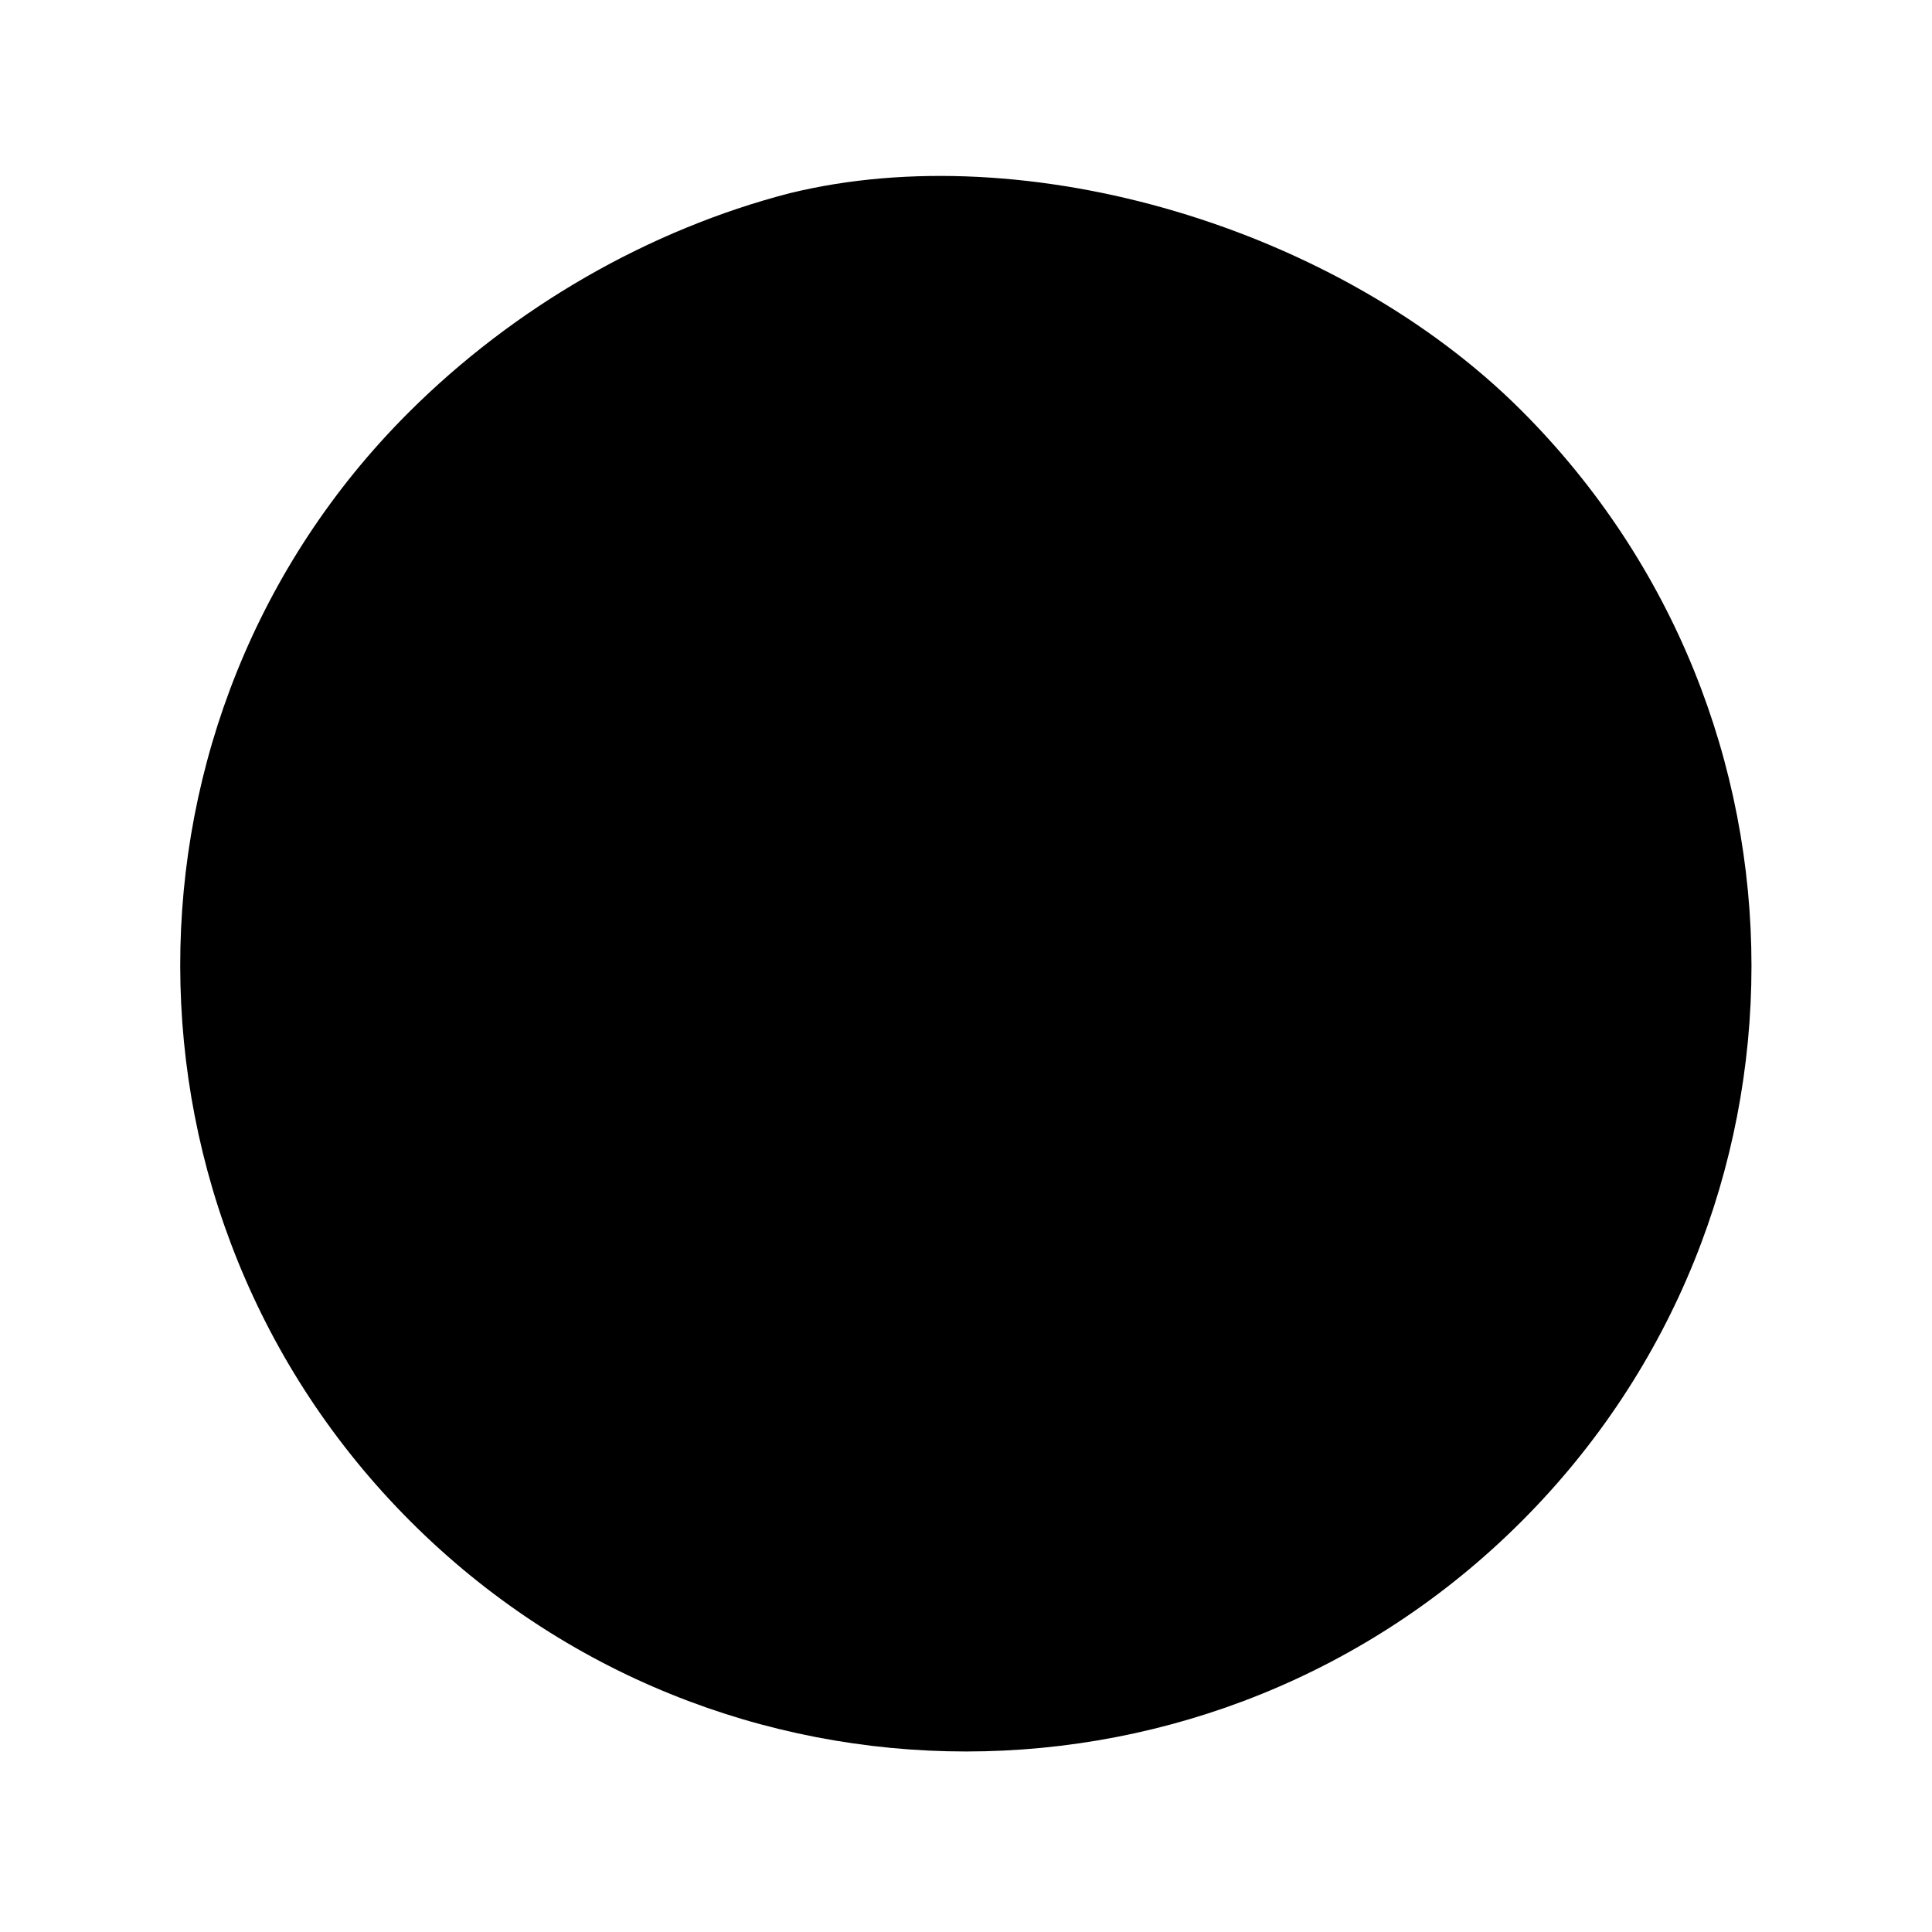
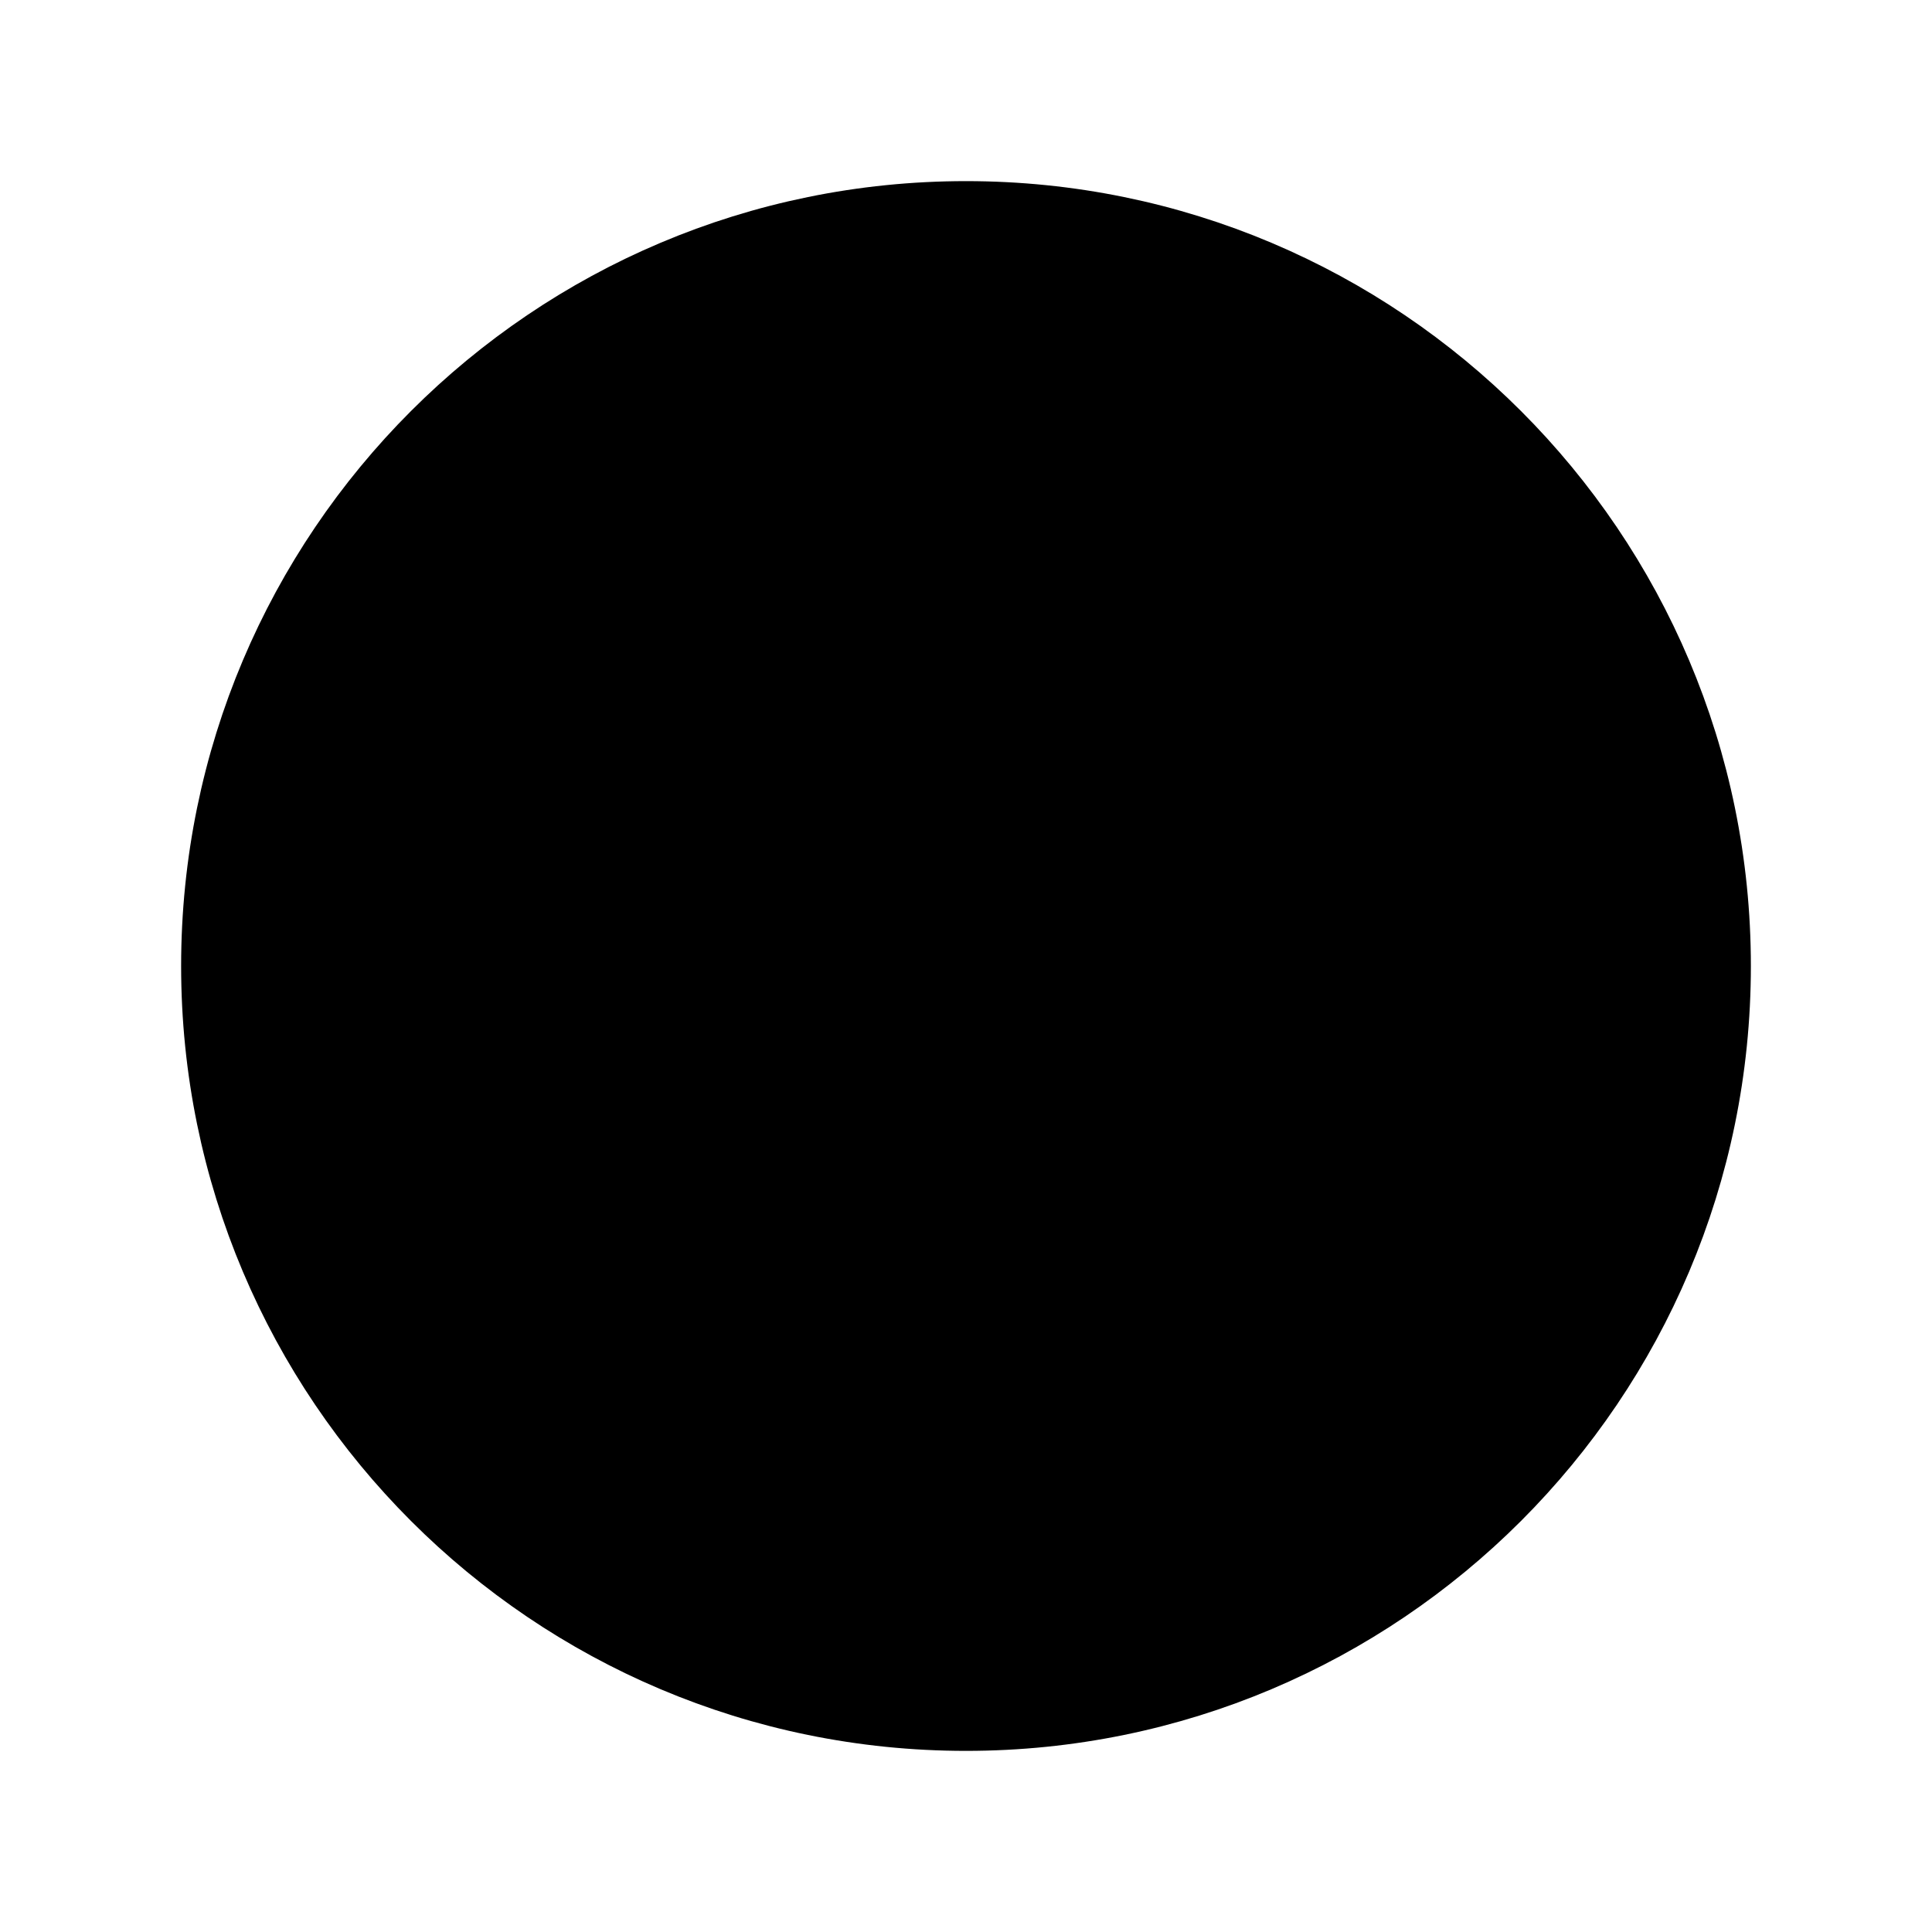
<svg xmlns="http://www.w3.org/2000/svg" version="1.0" viewBox="0 0 80 80">
-   <circle fill="currentColor" cx="40" cy="40" r="30" />
-   <path d="M32.7 8c-5.8 1.5-11.4 4.7-15.8 9.1C4.3 29.7 4.3 50.3 17 63c12.7 12.7 33.3 12.7 46 0 12.7-12.7 12.7-33.3 0-46-7.6-7.6-20.5-11.4-30.3-9zm19.8 5.4c10.4 4.7 16.9 15 16.9 26.6 0 16.4-13 29.4-29.4 29.4S10.6 56.4 10.6 40c0-21.8 21.9-35.7 41.9-26.6z" />
-   <path d="M35 19.3c-3.1 1.5-3.6 4.4-1.6 9l1.4 3.6-4.5-2.4c-3.4-1.9-5-2.2-6.4-1.4-2.5 1.3-4.7 4.8-5.5 8.5-.8 4.4 1.5 6.4 7.4 6.4h4.7l-3.7 3.5c-4.6 4.1-4.8 6.7-.9 10.5 5.8 5.9 11.3 4.5 13.1-3.1l.7-3.4 2.1 4.7c1.9 4.3 2.5 4.8 5.4 4.8 4.3 0 9.6-3.3 10.4-6.5.7-2.9-.6-4.9-4.9-7.6l-2.9-1.7 5.2-.7c4-.6 5.4-1.2 6.2-3 1.3-2.9.3-8.7-2.1-11.6-2.2-2.7-5.5-2.1-10 1.6l-3 2.6 1-3.3c1.4-5.1 1.1-8.6-.9-9.7-3.3-1.8-8.6-2.2-11.2-.8zm9.2 16.4c3.8 3.4 1.1 10.3-4 10.3-5.4 0-8.1-6.2-4.5-10.2 2-2.2 6.1-2.3 8.5-.1z" />
+   <circle cx="40" cy="40" r="31" fill="currentColor" stroke="#000" stroke-width="3" />
+   <path d="M38.674 18.244c-1.487.04-2.842.313-3.817.838-3.1 1.5-3.6 4.4-1.6 9l1.401 3.6-4.5-2.4c-3.4-1.9-5-2.201-6.4-1.401-2.5 1.3-4.7 4.8-5.5 8.5-.8 4.4 1.5 6.4 7.4 6.4h4.7l-3.7 3.5c-4.6 4.1-4.8 6.7-.9 10.5 5.8 5.9 11.3 4.5 13.1-3.1l.7-3.4 2.1 4.701c1.9 4.3 2.5 4.8 5.4 4.8 4.3 0 8.804-3.212 9.604-6.412.7-2.9.197-4.988-4.103-7.688l-2.9-1.7 5.198-.7c4-.6 5.402-1.2 6.202-3 1.3-2.9.298-8.7-2.102-11.6-2.2-2.7-5.5-2.1-10 1.6l-3 2.599 1-3.299c1.4-5.1 1.102-8.601-.898-9.701-2.063-1.125-4.908-1.703-7.385-1.637zM40 33.99a6.01 6.01 0 1 1-.001 12.021A6.01 6.01 0 0 1 40 33.991Z" />
</svg>
